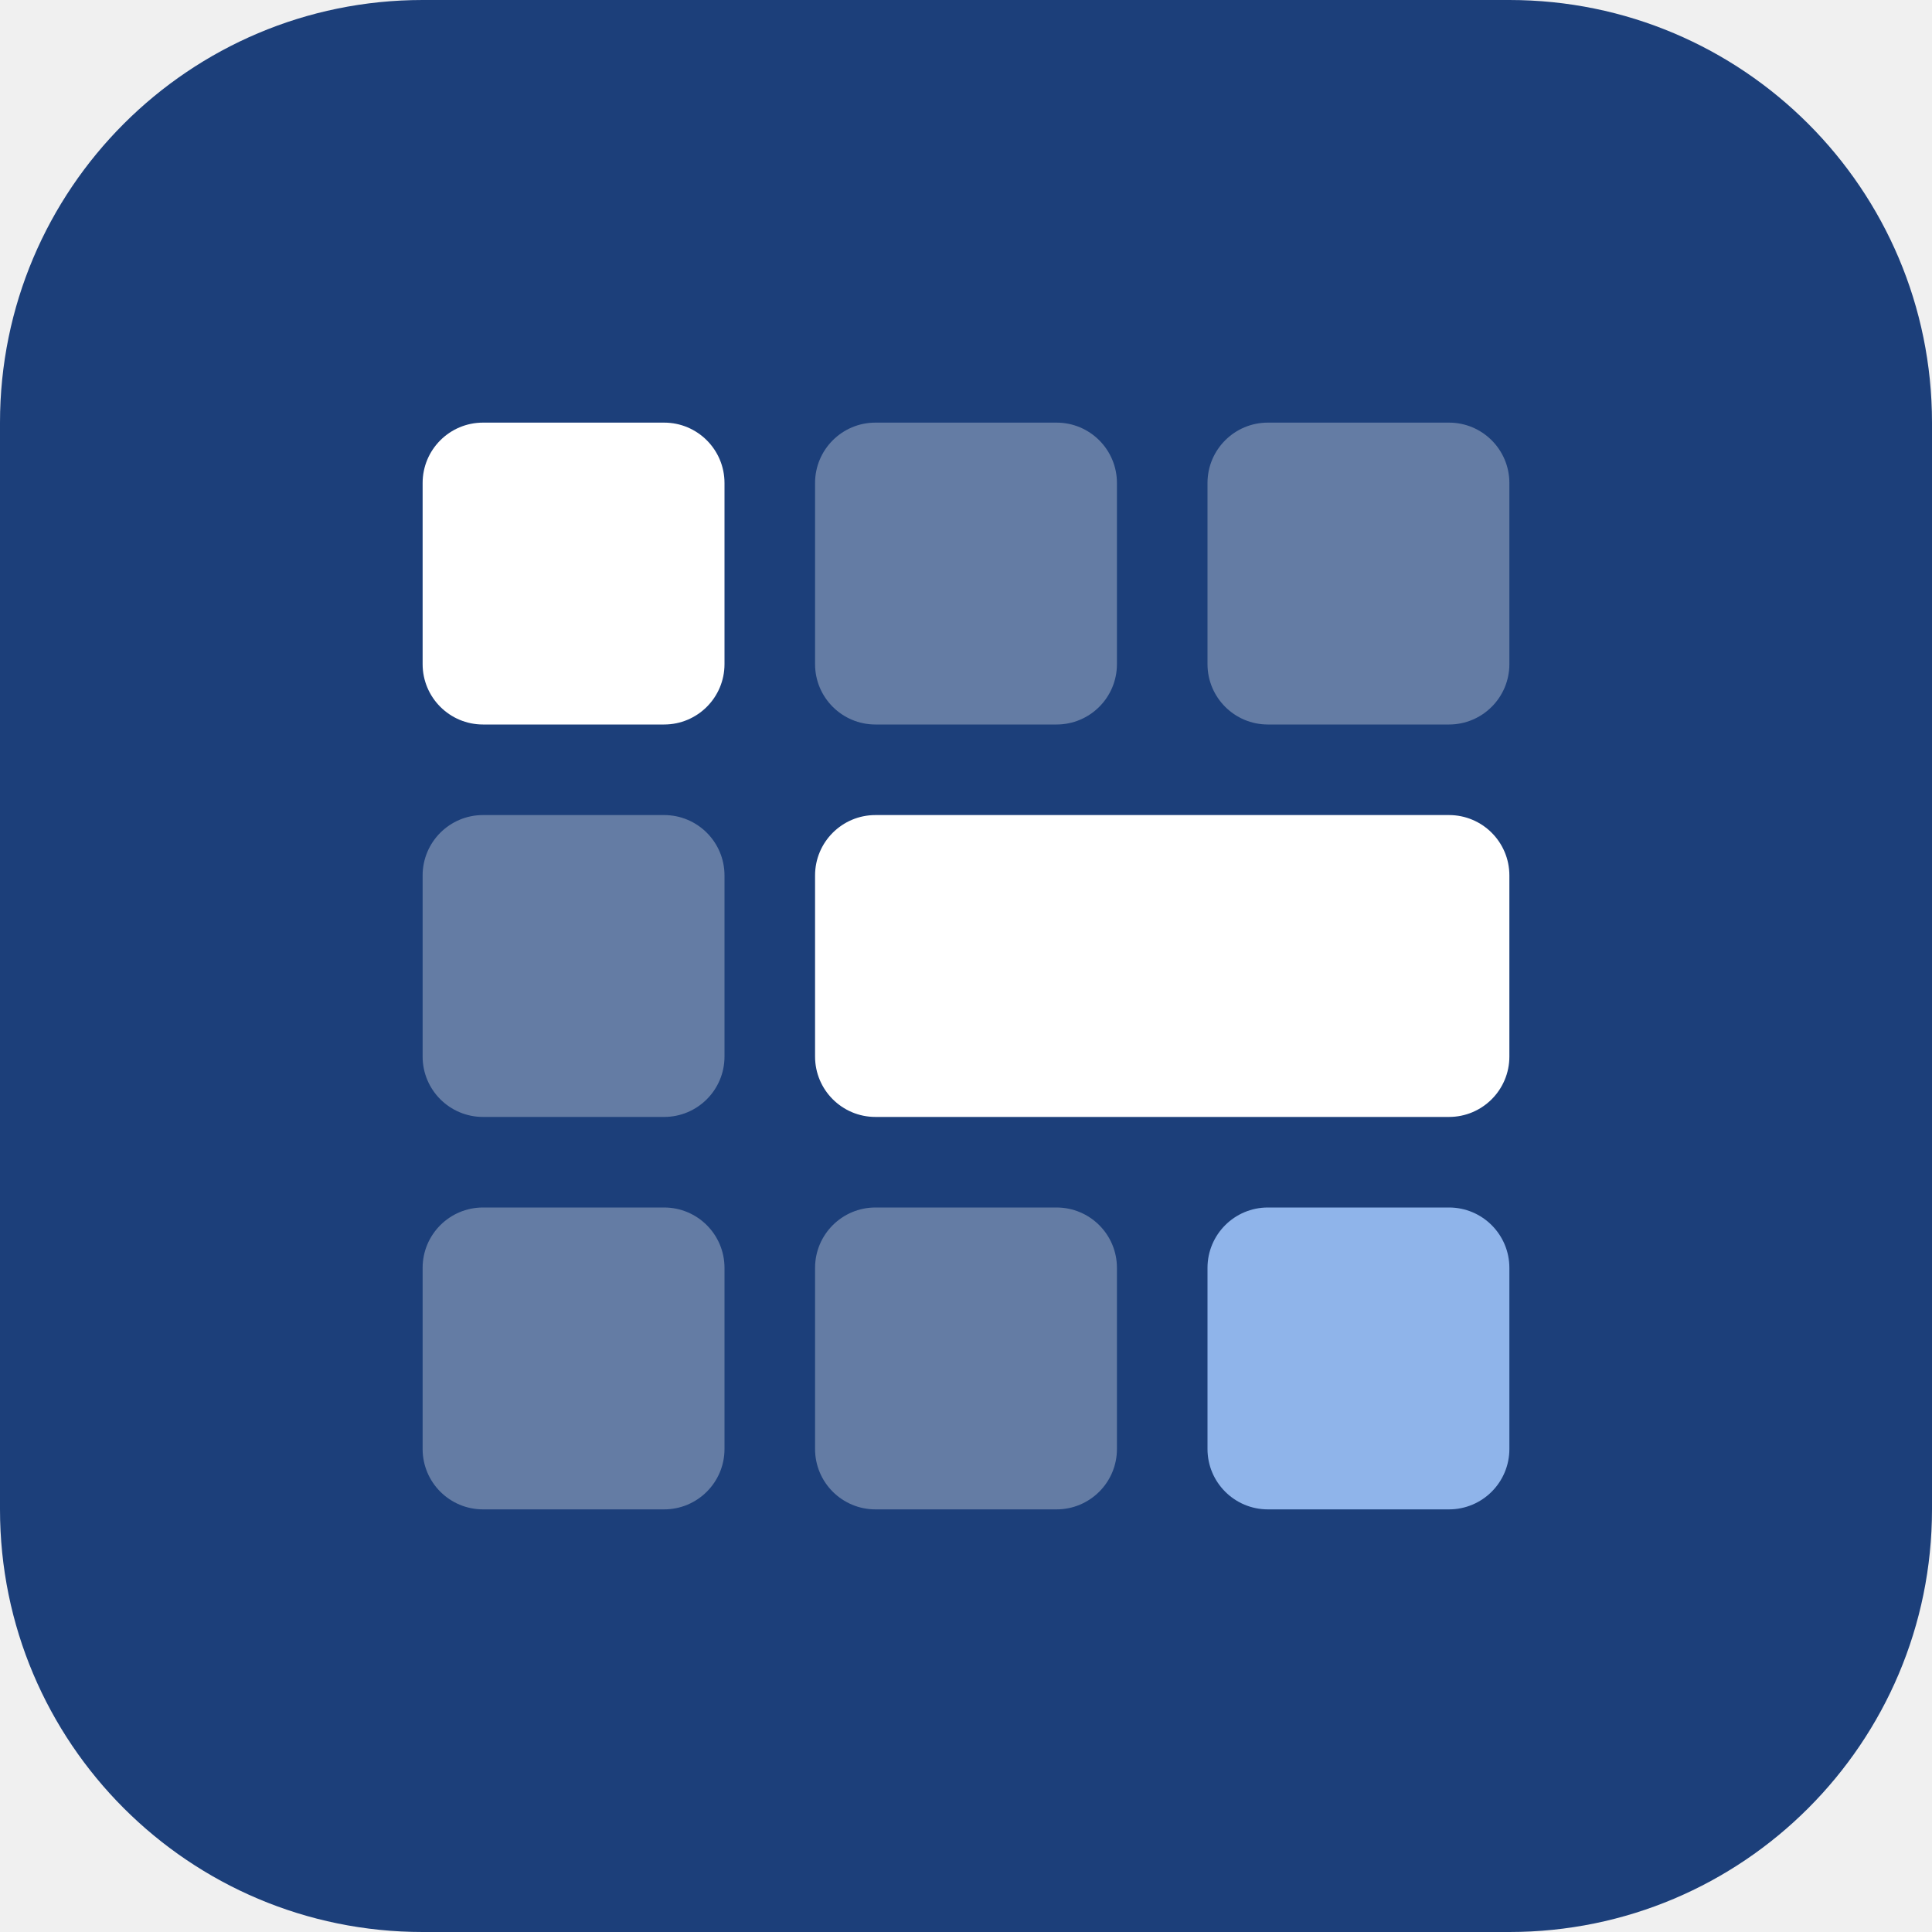
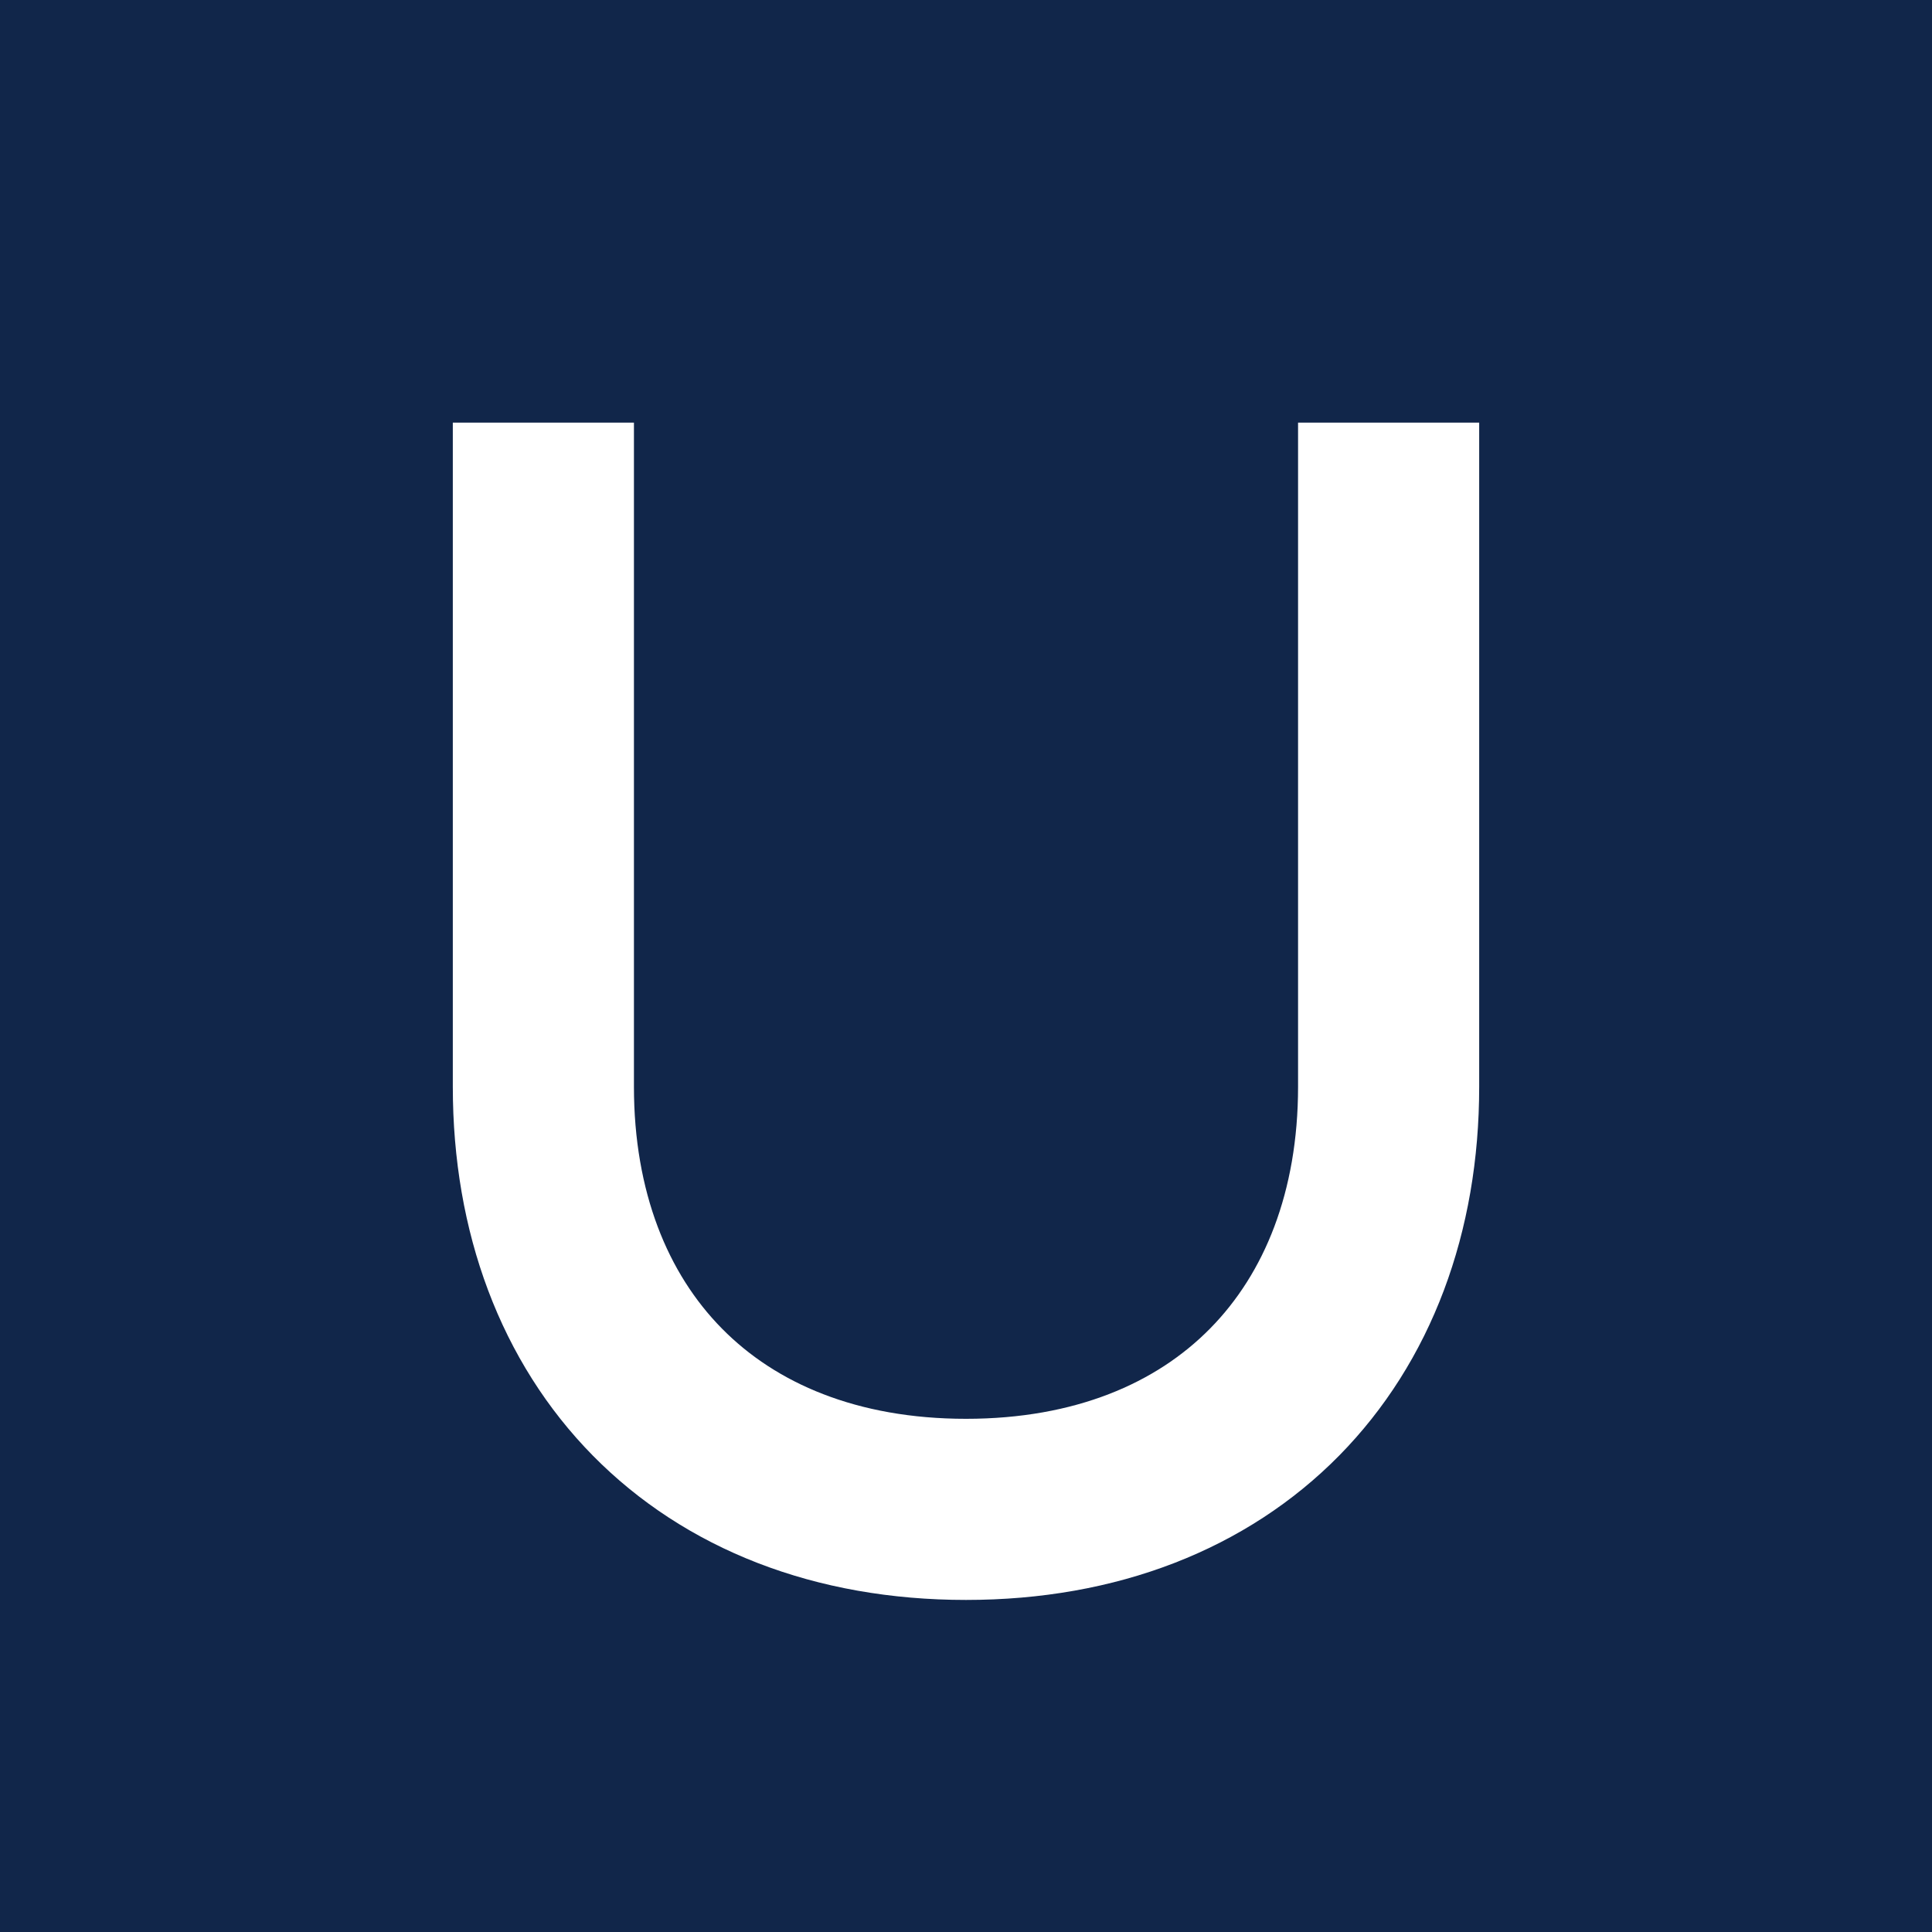
<svg xmlns="http://www.w3.org/2000/svg" viewBox="0 0 64 64">
-   <rect width="64" height="64" rx="14" fill="#1C3F7A" />
-   <rect x="14" y="14" width="10" height="10" rx="2" fill="#FFFFFF" />
-   <rect x="27" y="14" width="10" height="10" rx="2" fill="#FFFFFF" fill-opacity=".32" />
-   <rect x="40" y="14" width="10" height="10" rx="2" fill="#FFFFFF" fill-opacity=".32" />
-   <rect x="14" y="27" width="10" height="10" rx="2" fill="#FFFFFF" fill-opacity=".32" />
-   <rect x="27" y="27" width="23" height="10" rx="2" fill="#FFFFFF" />
-   <rect x="14" y="40" width="10" height="10" rx="2" fill="#FFFFFF" fill-opacity=".32" />
-   <rect x="27" y="40" width="10" height="10" rx="2" fill="#FFFFFF" fill-opacity=".32" />
-   <rect x="40" y="40" width="10" height="10" rx="2" fill="#8FB4EA" />
+   <rect width="64" height="64" fill="#11264a" />
+   <path d="M18 14v22c0 8.3 5.4 14 14 14s14-5.7 14-14V14" fill="none" stroke="#ffffff" stroke-width="6" />
</svg>
